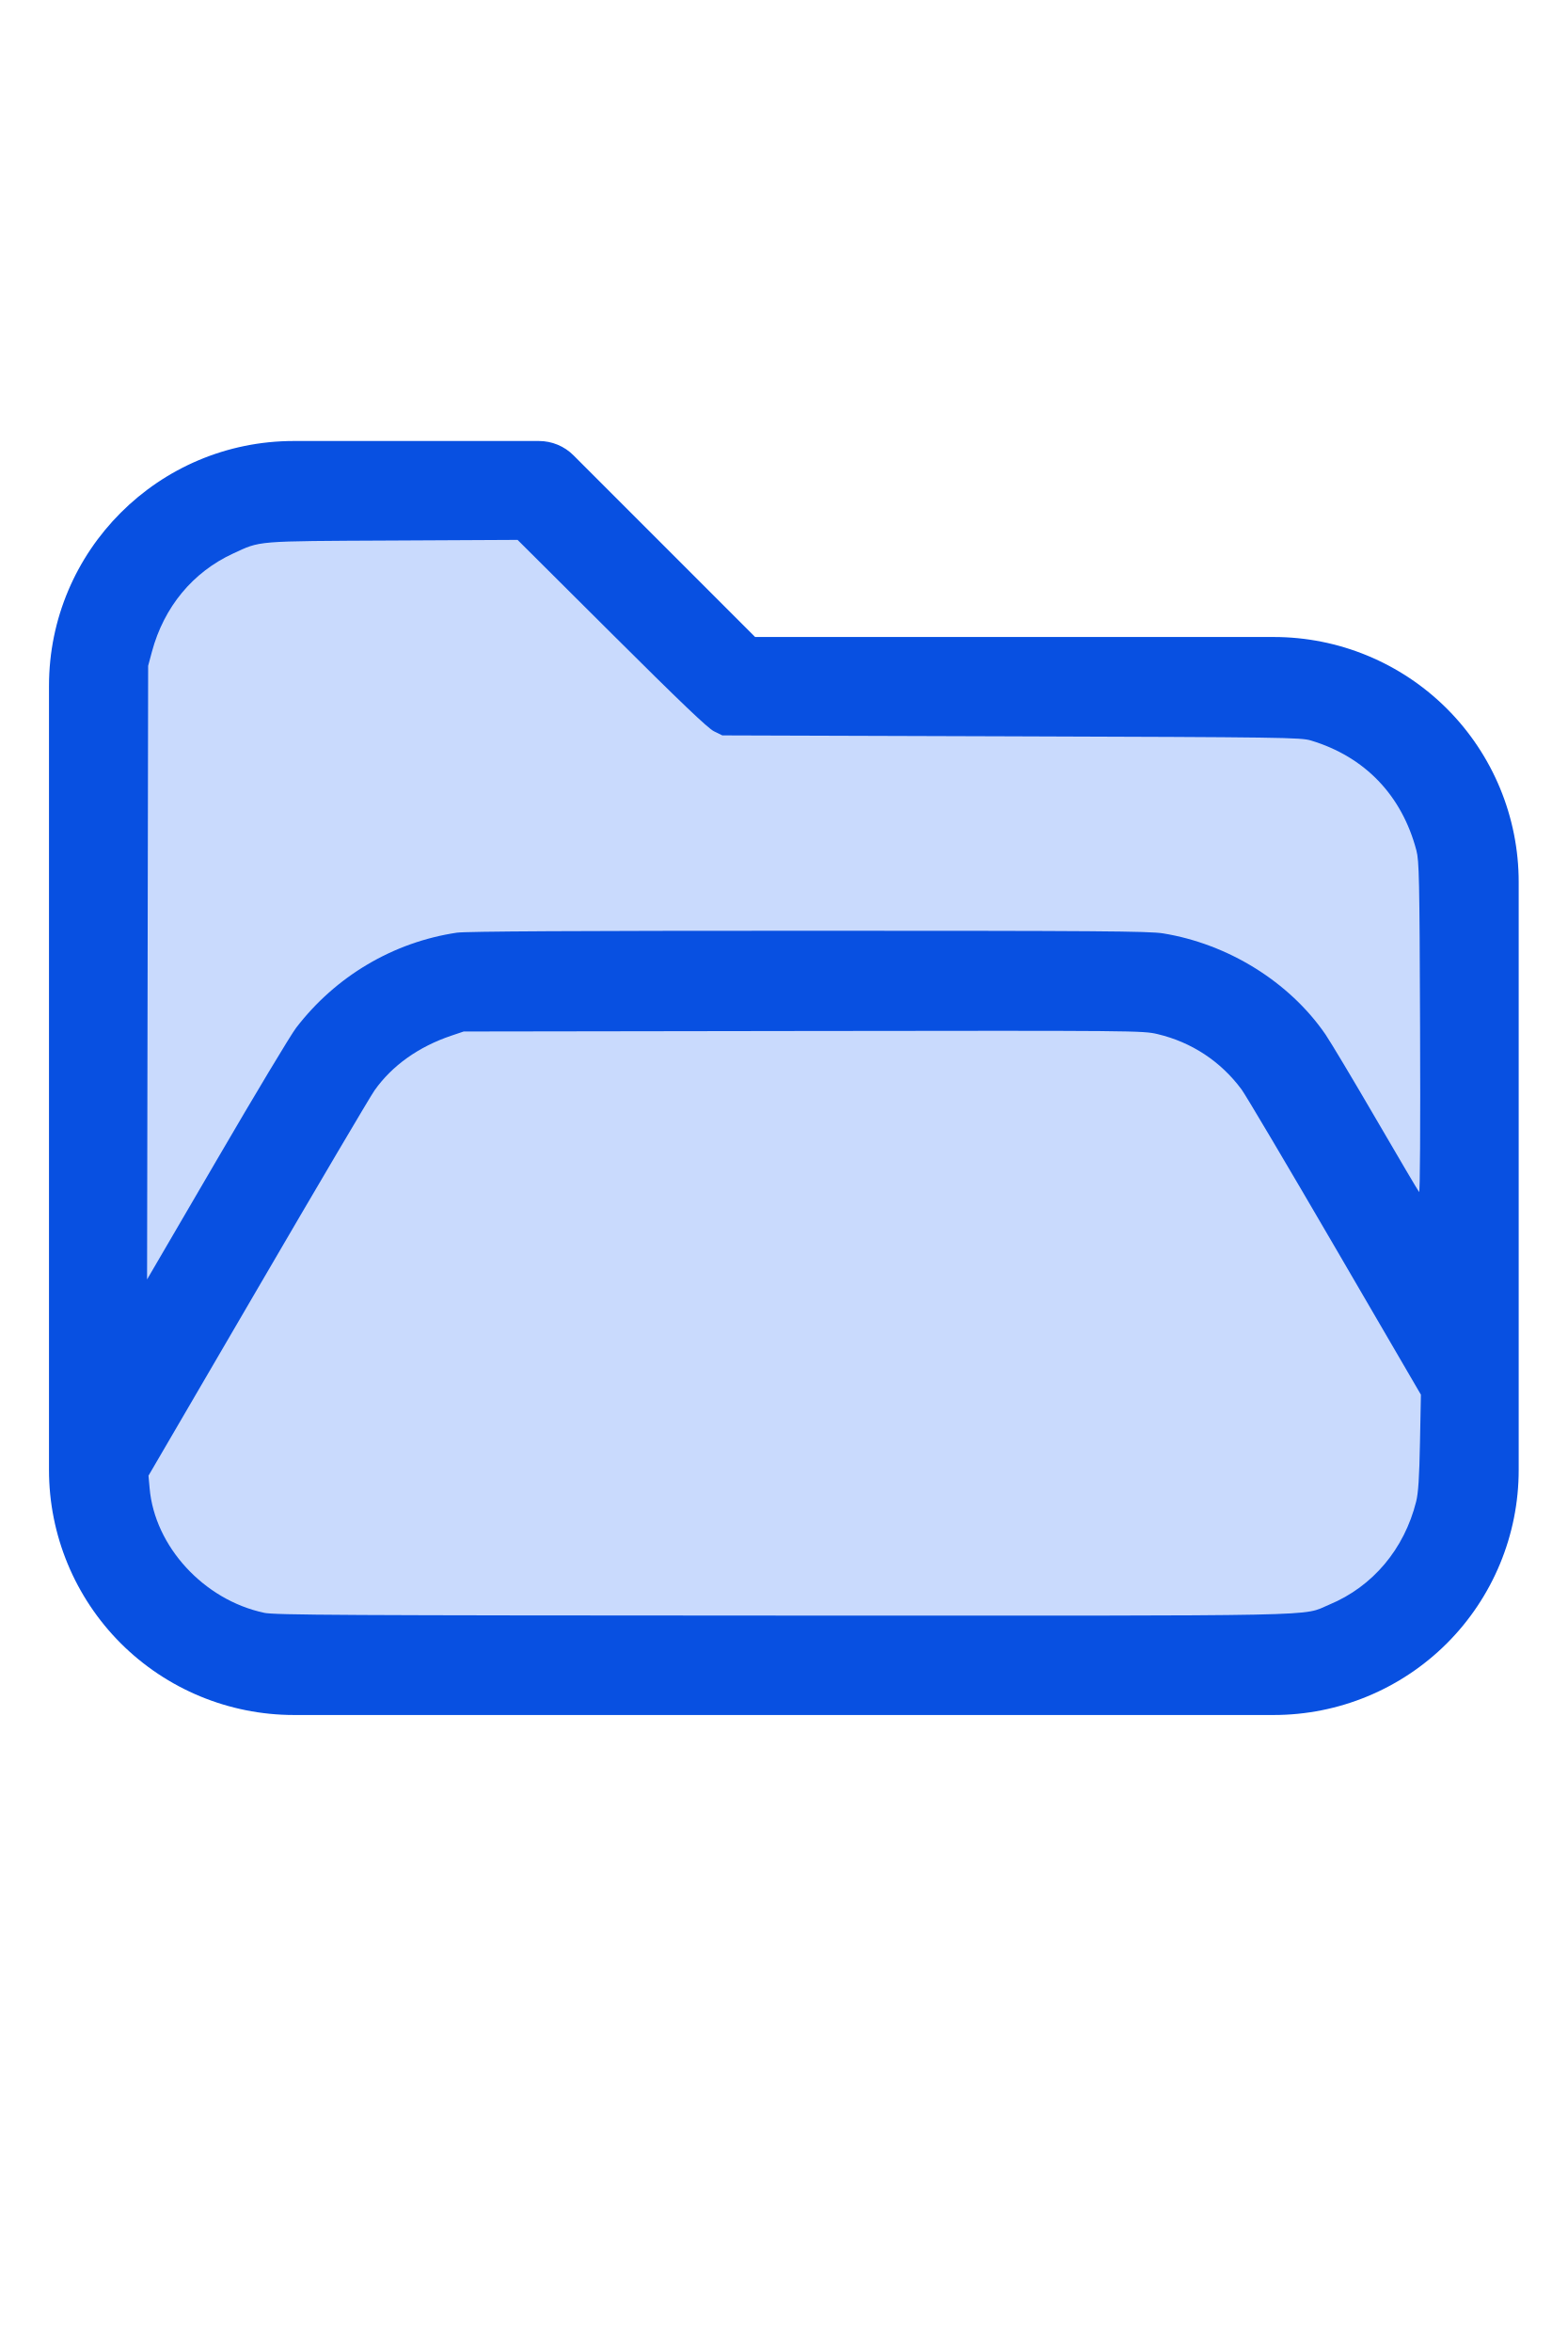
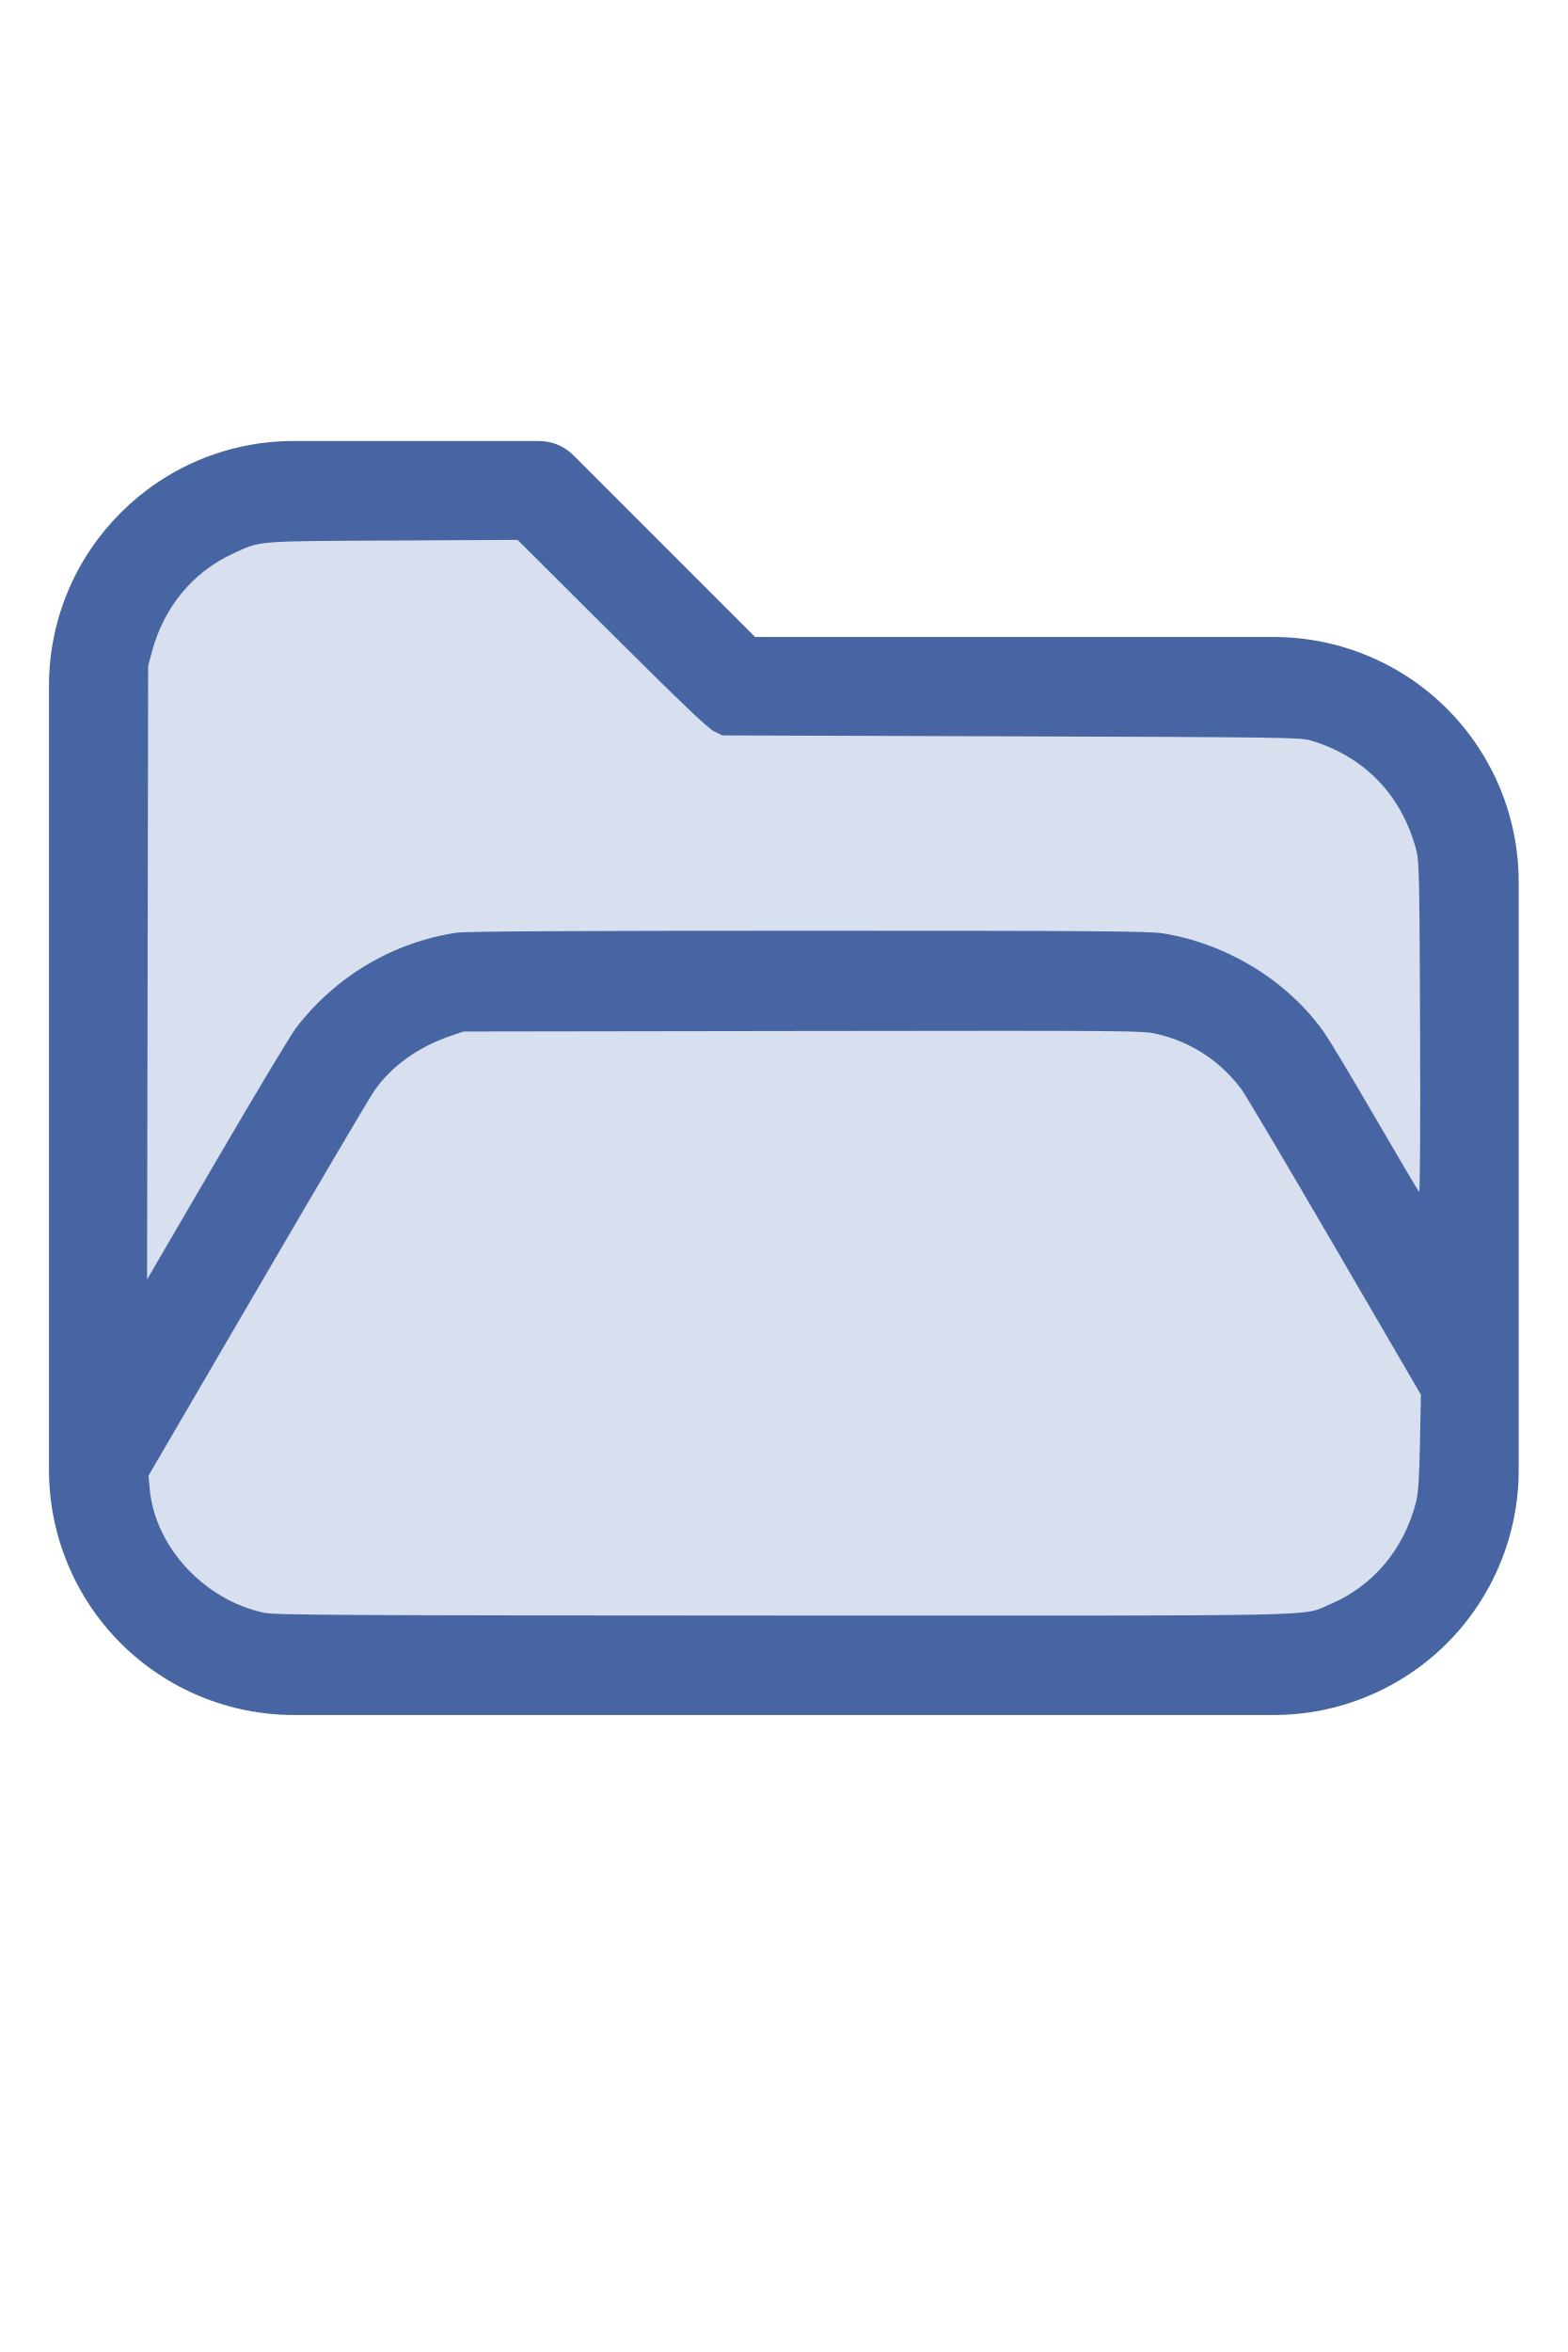
<svg xmlns="http://www.w3.org/2000/svg" version="1.1" width="16" height="24" viewBox="0 0 32 32" xml:space="preserve">
-   <g style="fill:#0850E1;">
+   <g style="fill:#4665A2;">
    <path d="M1,5.998l0,16.002c-0,1.326 0.527,2.598 1.464,3.536c0.938,0.937 2.21,1.464 3.536,1.464c5.322,0 14.678,-0 20,0c1.326,0 2.598,-0.527 3.536,-1.464c0.937,-0.938 1.464,-2.21 1.464,-3.536c0,-3.486 0,-8.514 0,-12c0,-1.326 -0.527,-2.598 -1.464,-3.536c-0.938,-0.937 -2.21,-1.464 -3.536,-1.464c-0,0 -10.586,0 -10.586,0c0,-0 -3.707,-3.707 -3.707,-3.707c-0.187,-0.188 -0.442,-0.293 -0.707,-0.293l-5.002,0c-2.76,0 -4.998,2.238 -4.998,4.998Zm28,14.415l-3.456,-5.925c-0.538,-0.921 -1.524,-1.488 -2.591,-1.488c-0,0 -12.905,0 -12.906,0c-1.067,0 -2.053,0.567 -2.591,1.488l-4.453,7.635c0.03,0.751 0.342,1.465 0.876,1.998c0.562,0.563 1.325,0.879 2.121,0.879l20,0c0.796,0 1.559,-0.316 2.121,-0.879c0.563,-0.562 0.879,-1.325 0.879,-2.121l0,-1.587Zm0,-3.969l0,-6.444c0,-0.796 -0.316,-1.559 -0.879,-2.121c-0.562,-0.563 -1.325,-0.879 -2.121,-0.879c-7.738,0 -11,0 -11,0c-0.265,0 -0.52,-0.105 -0.707,-0.293c-0,0 -3.707,-3.707 -3.707,-3.707c-0,0 -4.588,0 -4.588,0c-1.656,0 -2.998,1.342 -2.998,2.998l0,12.16l2.729,-4.677c0.896,-1.536 2.54,-2.481 4.318,-2.481c3.354,0 9.552,0 12.906,0c1.778,0 3.422,0.945 4.318,2.481l1.729,2.963Z" id="path2" />
  </g>
-   <g style="fill:#C9DAFD;stroke-width:0;">
+   <g style="fill:#D8DFEE;stroke-width:0;">
    <path d="M 5.388,24.913 C 4.16,24.651 3.157,23.559 3.054,22.371 L 3.031,22.116 5.261,18.294 C 6.487,16.191 7.56,14.373 7.645,14.253 8.004,13.746 8.542,13.363 9.21,13.137 l 0.255,-0.086 6.929,-0.01 c 6.805,-0.009 6.935,-0.008 7.234,0.063 0.696,0.165 1.29,0.557 1.715,1.13 0.082,0.11 0.939,1.557 1.905,3.215 l 1.756,3.014 -0.019,0.972 c -0.014,0.725 -0.034,1.032 -0.078,1.209 -0.243,0.971 -0.887,1.735 -1.772,2.103 -0.588,0.244 0.247,0.227 -11.162,0.224 -9.028,-0.003 -10.364,-0.01 -10.586,-0.057 z" id="path199" />
    <path d="M 3.013,11.85 3.024,5.588 3.102,5.297 C 3.348,4.386 3.936,3.676 4.757,3.297 5.329,3.033 5.181,3.045 8.013,3.031 l 2.552,-0.013 1.919,1.911 c 1.404,1.398 1.964,1.933 2.089,1.995 l 0.171,0.084 5.898,0.019 c 5.553,0.018 5.91,0.023 6.116,0.085 1.102,0.332 1.857,1.118 2.154,2.244 0.056,0.214 0.064,0.564 0.075,3.622 0.008,2.032 -5.42e-4,3.371 -0.02,3.349 -0.018,-0.02 -0.414,-0.691 -0.88,-1.492 -0.466,-0.801 -0.931,-1.578 -1.033,-1.727 -0.736,-1.069 -1.984,-1.844 -3.316,-2.06 -0.28,-0.045 -1.345,-0.053 -7.239,-0.053 -4.714,-1.09e-4 -6.993,0.012 -7.172,0.039 -1.3,0.193 -2.477,0.89 -3.284,1.944 -0.108,0.141 -0.836,1.353 -1.618,2.695 L 3.002,18.111 Z" id="path201" />
  </g>
</svg>
